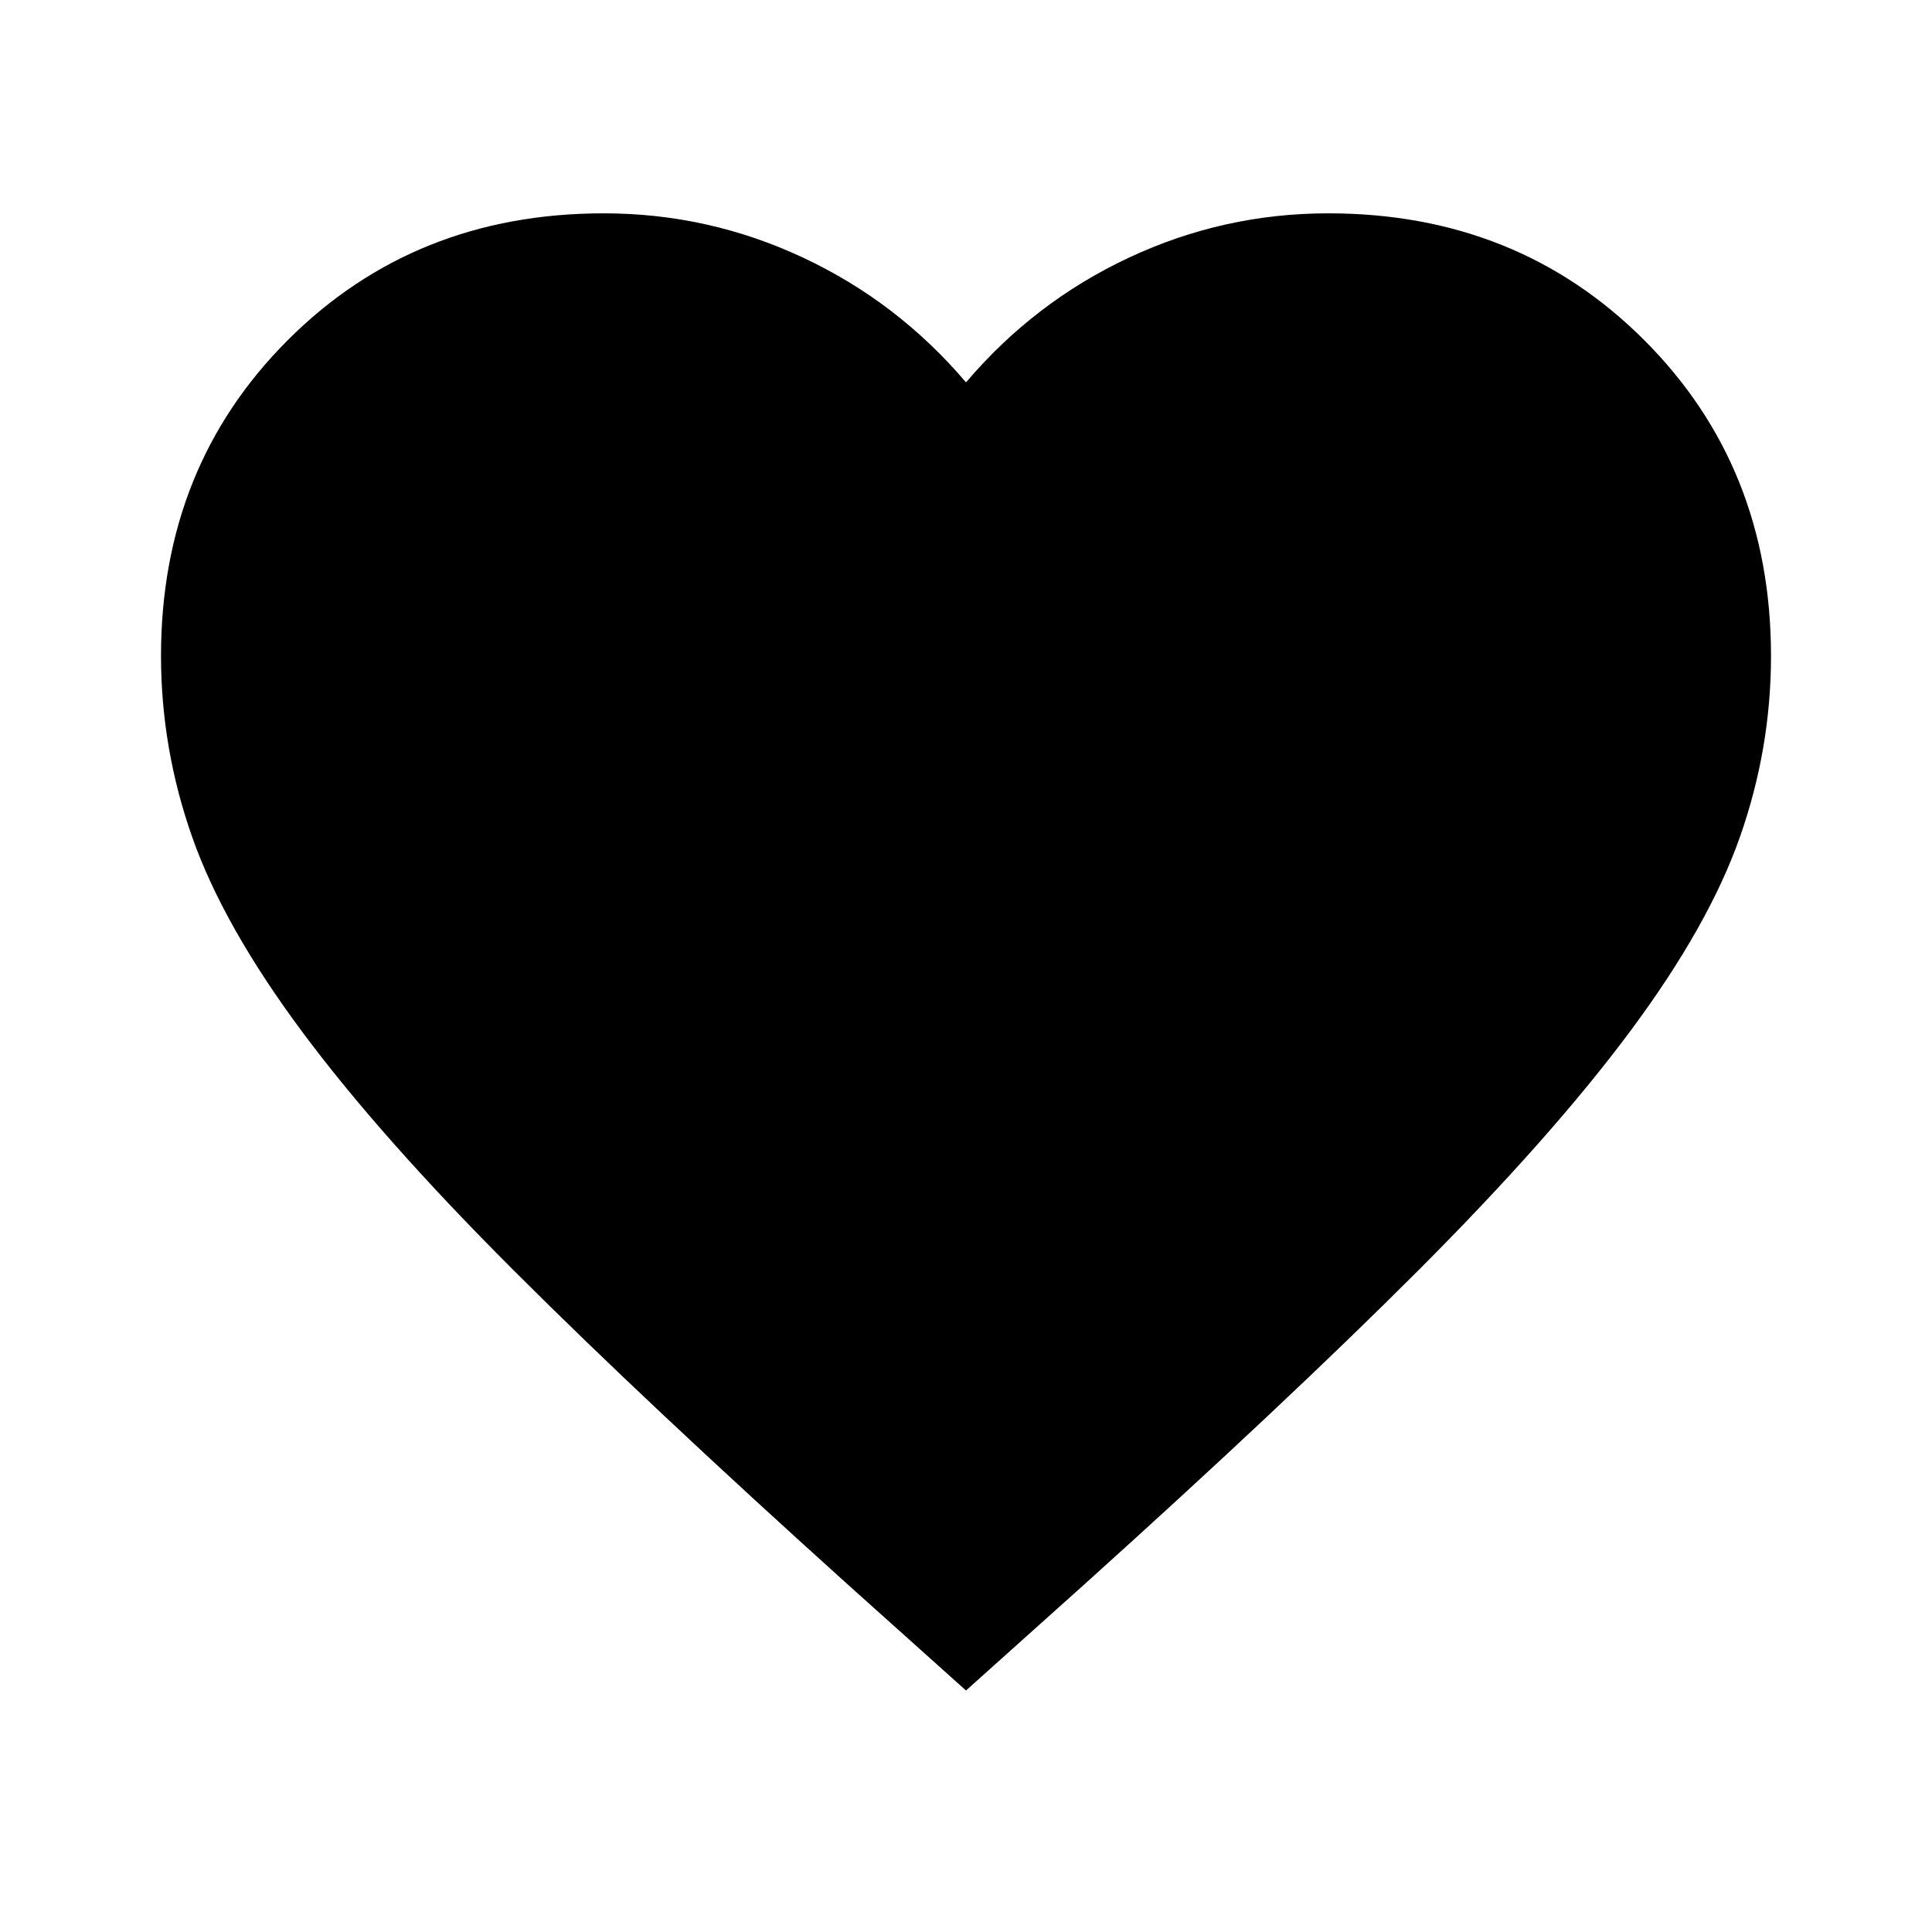
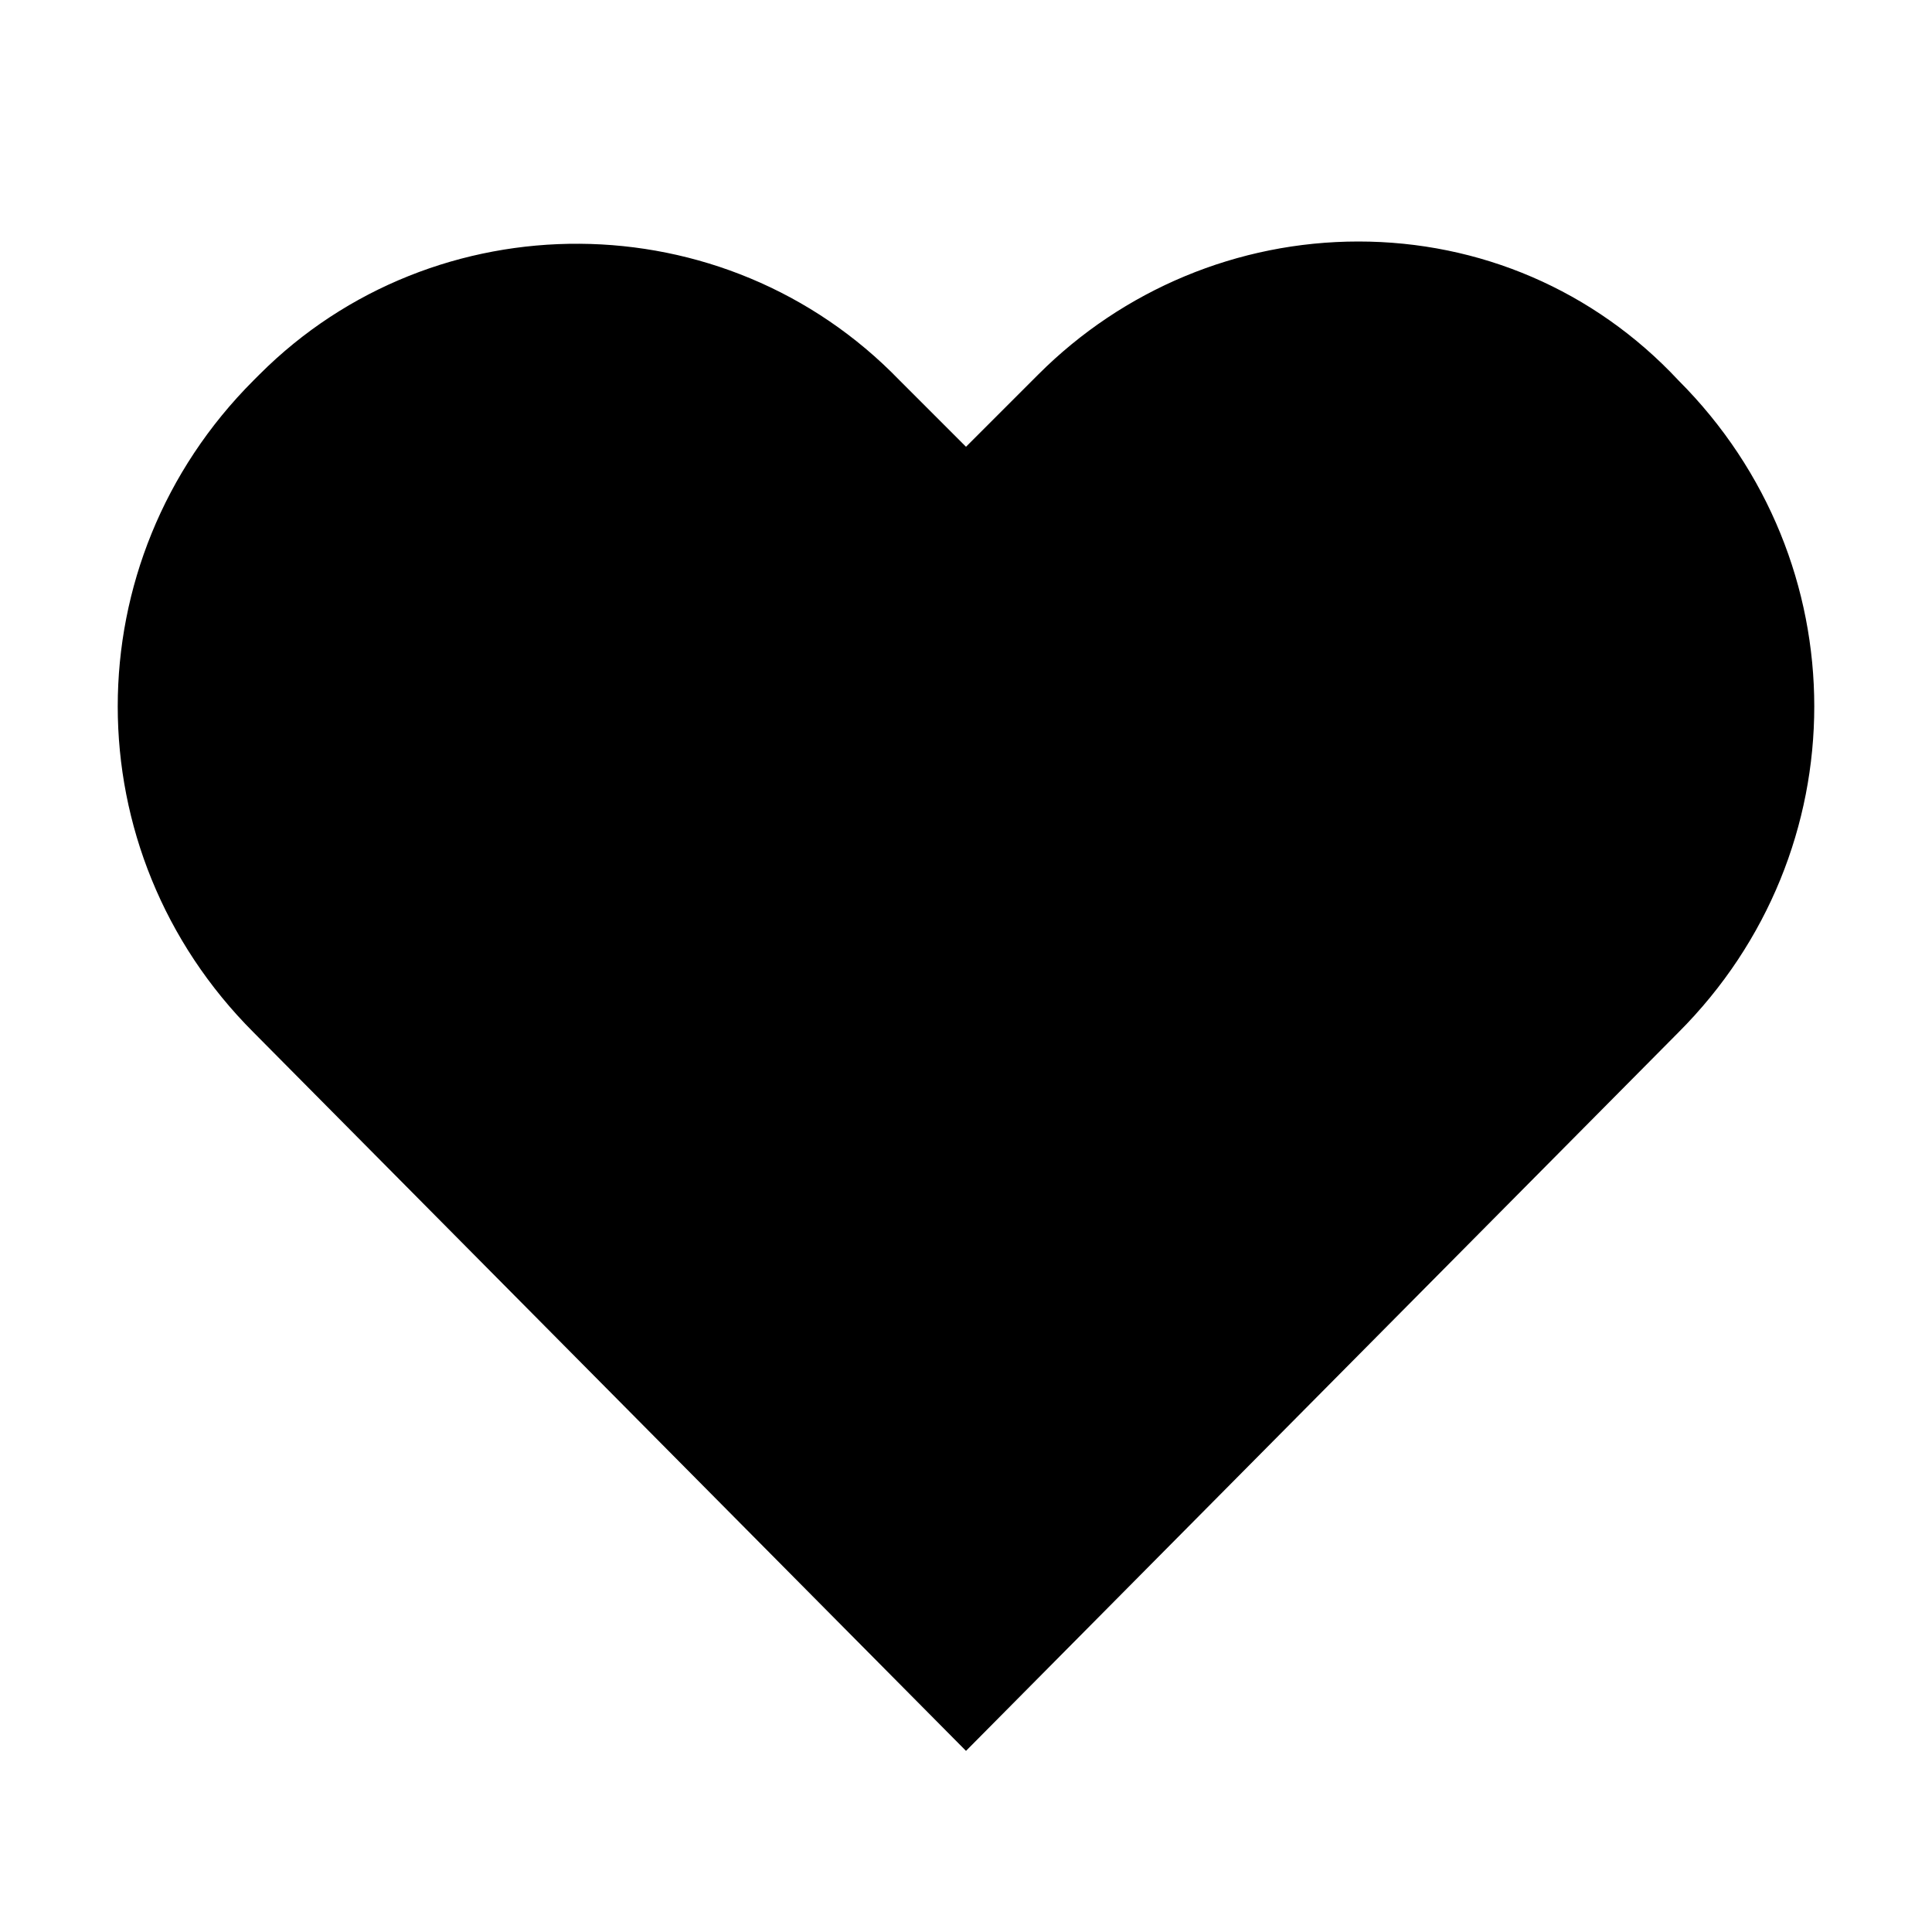
- <svg xmlns="http://www.w3.org/2000/svg" width="24" height="24" viewBox="0 0 24 24">
-   <path fill="#000000" d="m12 21l-1.45-1.3q-2.525-2.275-4.175-3.925T3.75 12.812T2.388 10.4T2 8.15Q2 5.8 3.575 4.225T7.5 2.65q1.3 0 2.475.55T12 4.75q.85-1 2.025-1.55t2.475-.55q2.35 0 3.925 1.575T22 8.15q0 1.15-.387 2.25t-1.363 2.412t-2.625 2.963T13.45 19.7z" />
+ <svg xmlns="http://www.w3.org/2000/svg" width="24" height="24" viewBox="0 0 32 32">
+   <path fill="#000000" d="M22.5 4c-2 0-3.9.8-5.3 2.2L16 7.4l-1.1-1.1c-2.9-3-7.7-3-10.6-.1l-.1.1c-3 3-3 7.8 0 10.8L16 29l11.8-11.9c3-3 3-7.8 0-10.8C26.4 4.8 24.5 4 22.5 4" />
</svg>
